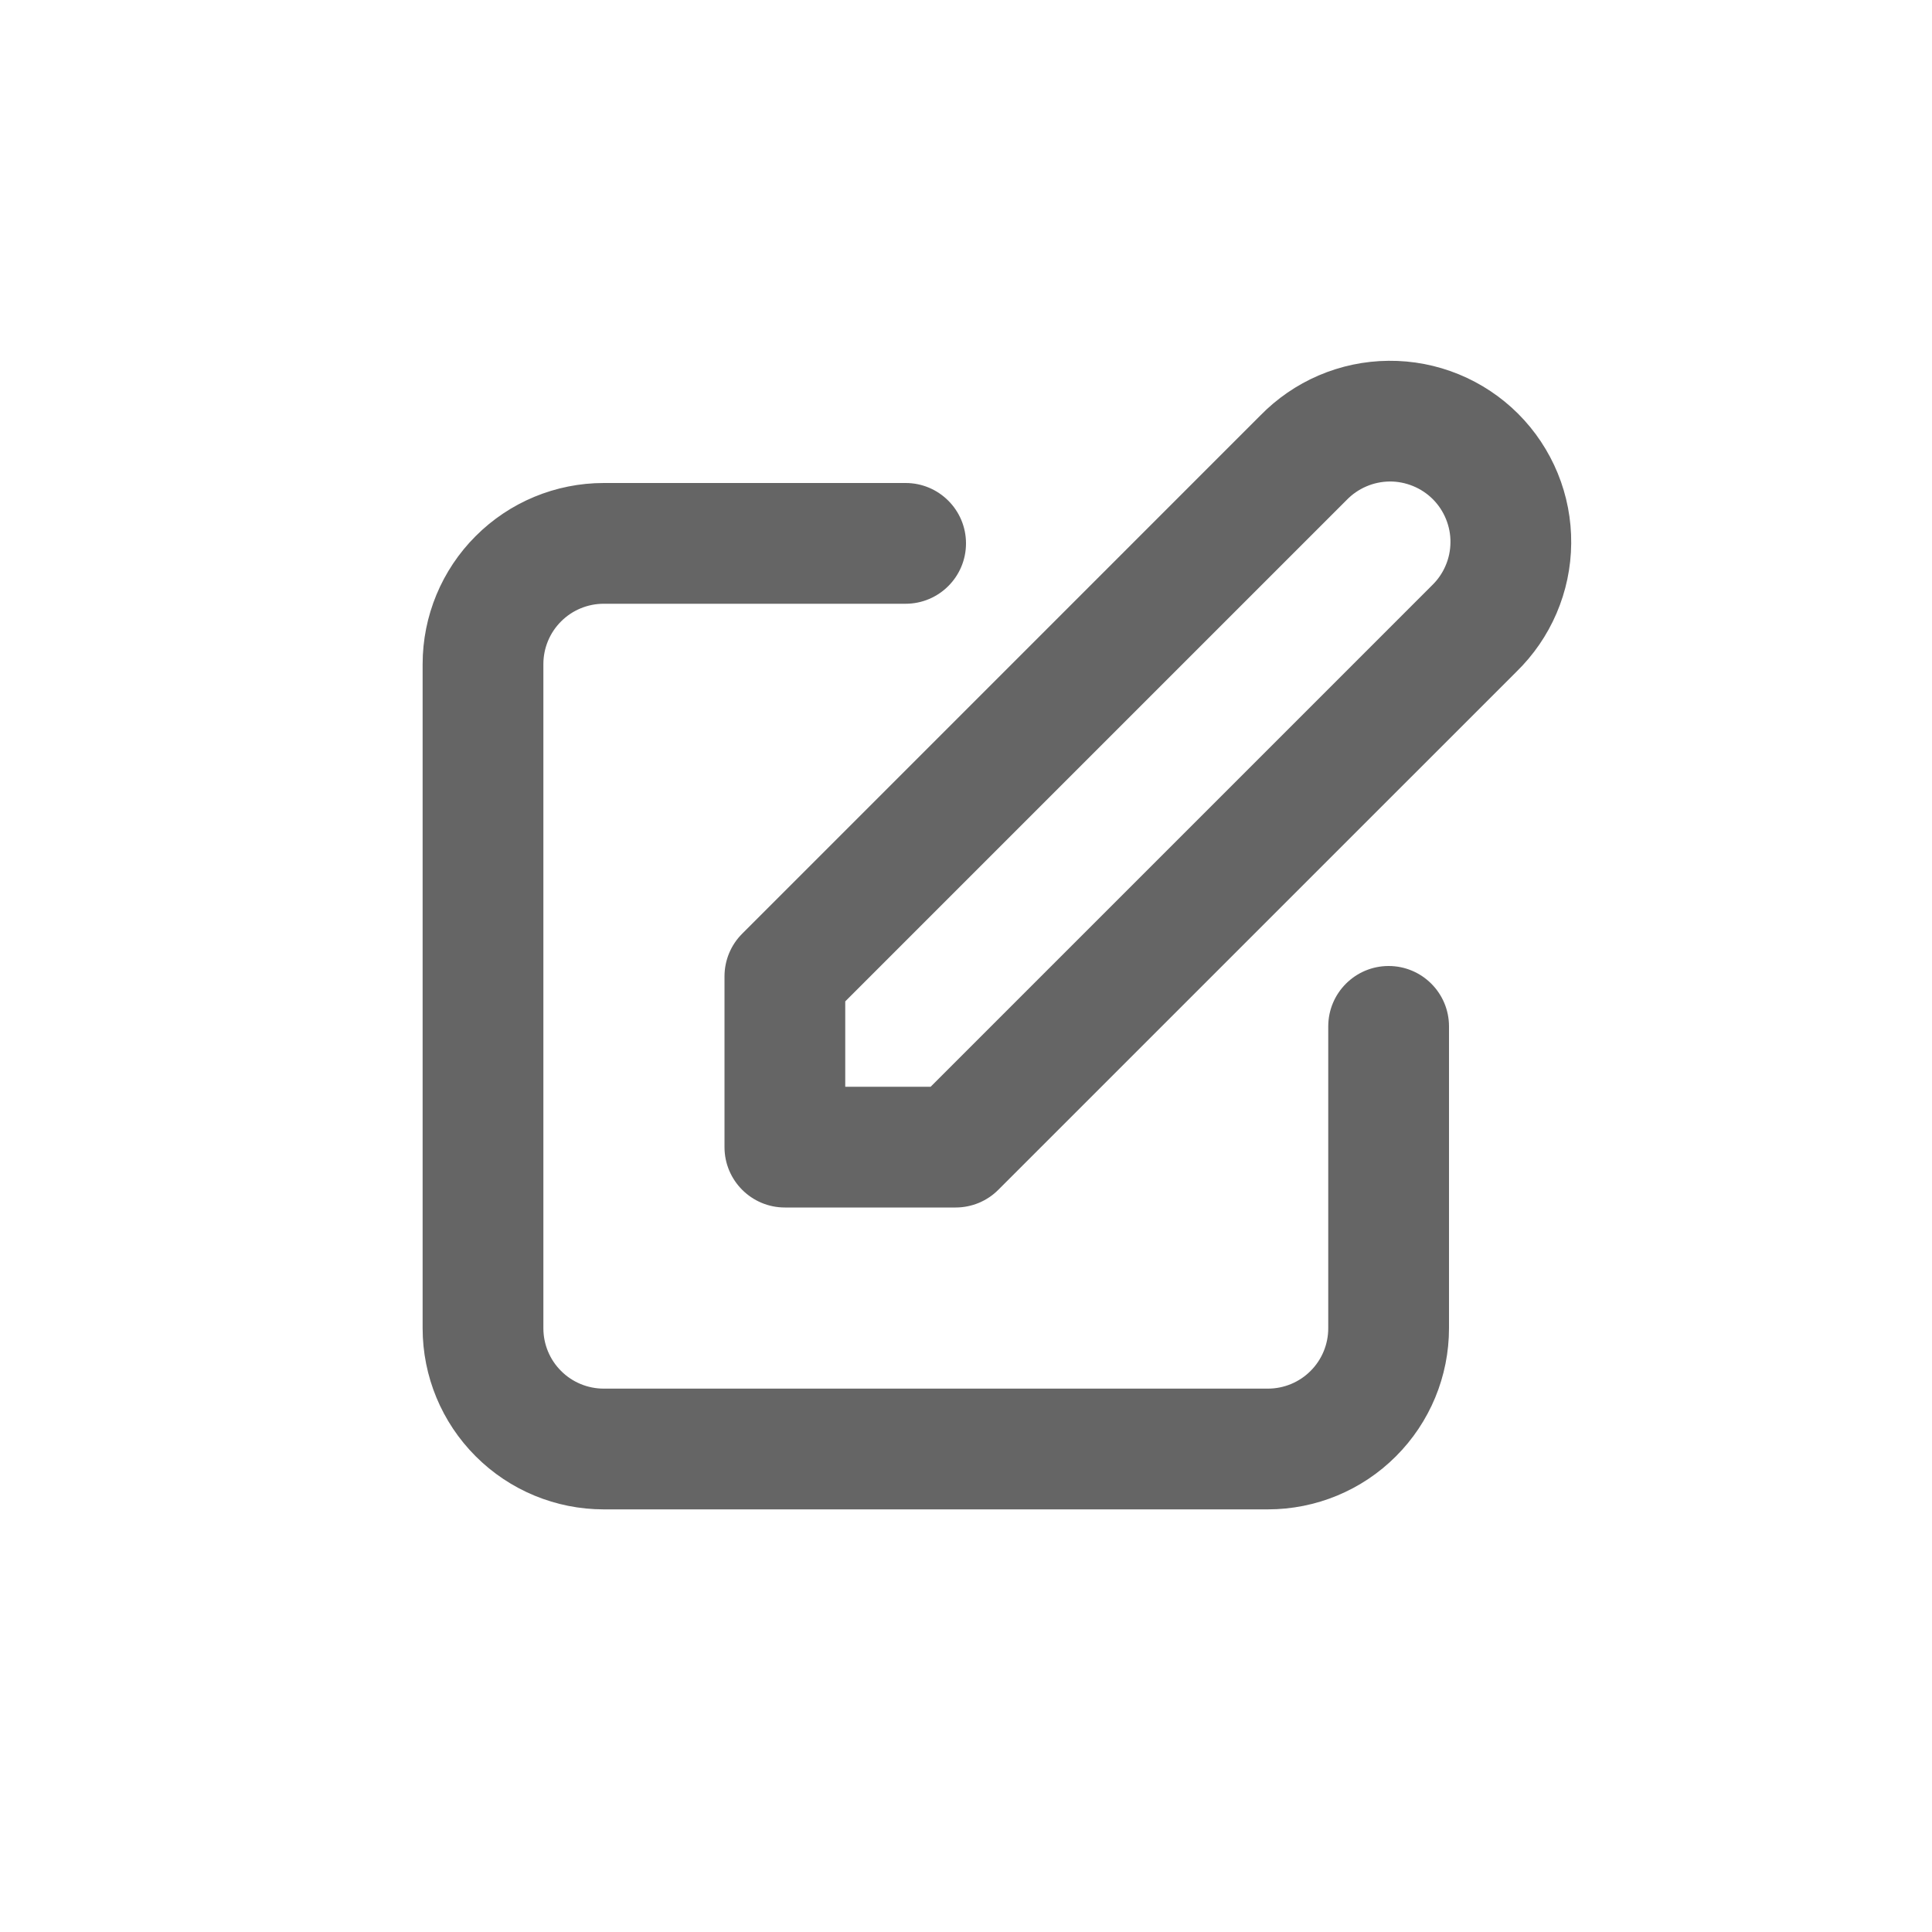
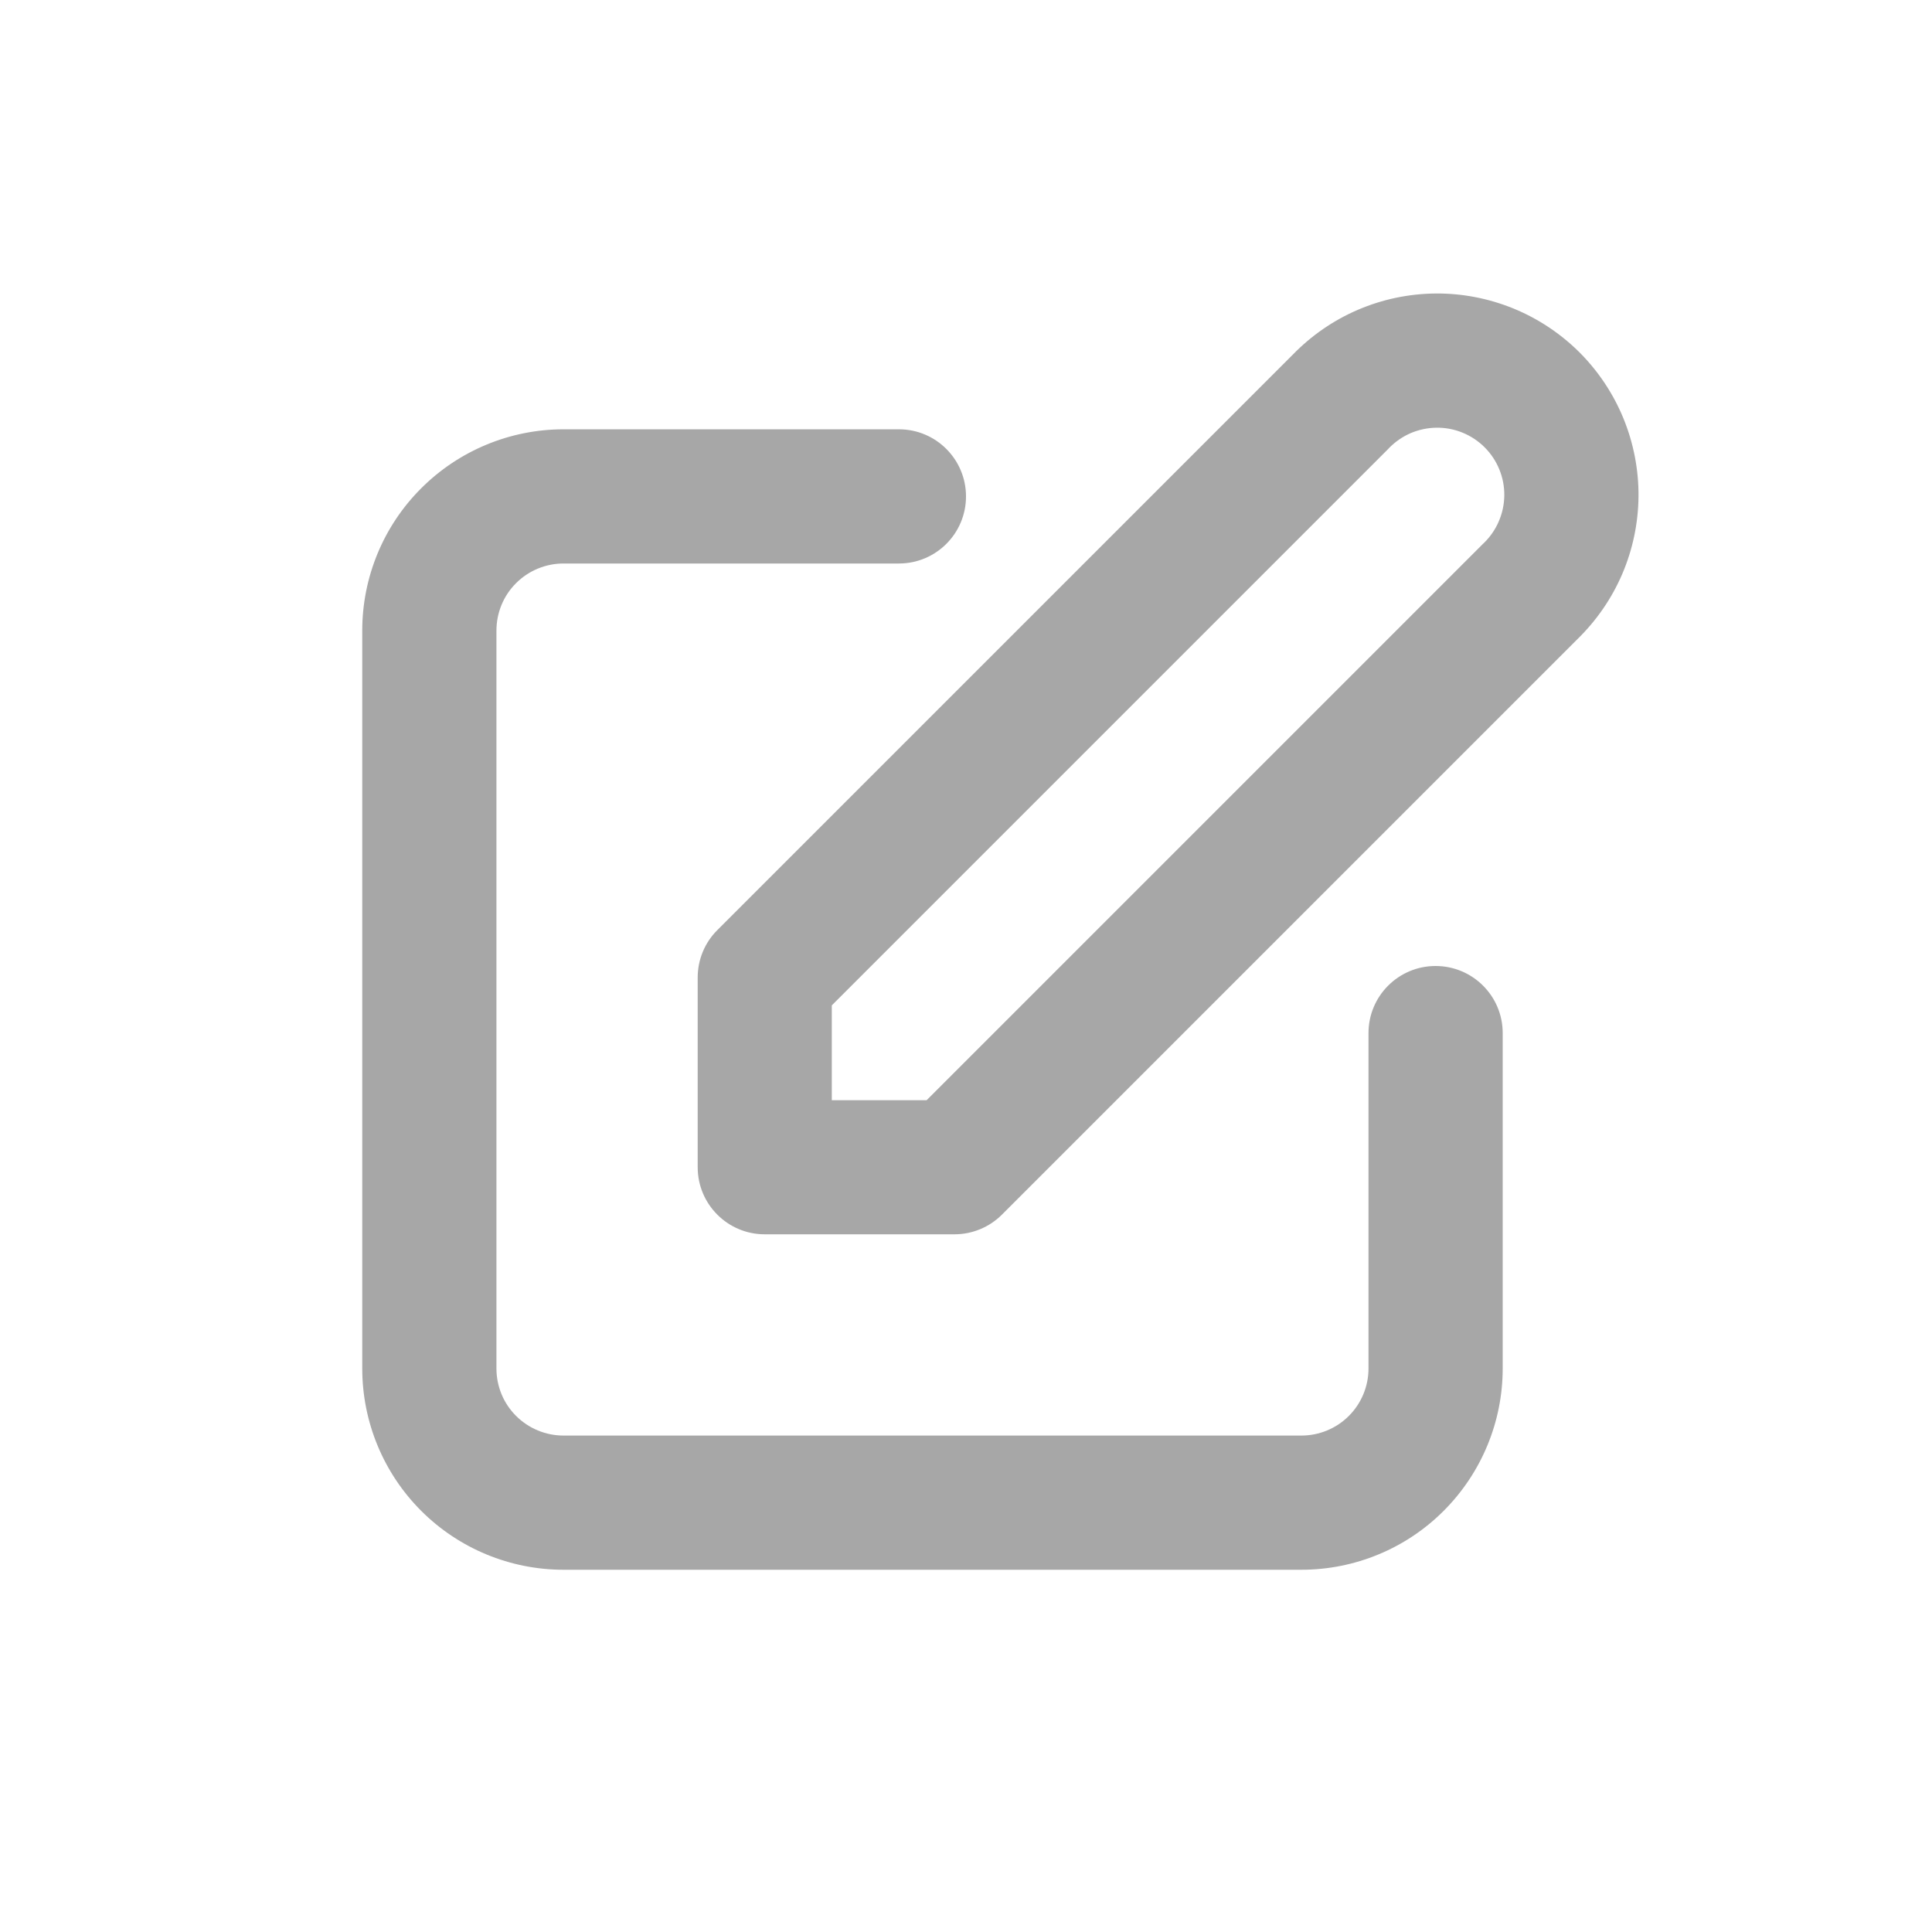
- <svg xmlns="http://www.w3.org/2000/svg" width="32" height="32" viewBox="0 0 32 32" fill="none">
-   <path fill-rule="evenodd" clip-rule="evenodd" d="M23.403 8.05C23.28 8 23.149 7.974 23.016 7.975C22.883 7.977 22.752 8.004 22.63 8.057C22.508 8.109 22.398 8.185 22.305 8.281L22.293 8.293L14 16.586V18H15.414L23.707 9.707L23.719 9.695C23.815 9.602 23.891 9.492 23.943 9.37C23.996 9.248 24.023 9.117 24.024 8.984C24.026 8.851 24 8.72 23.95 8.597C23.9 8.474 23.826 8.362 23.732 8.268C23.638 8.174 23.526 8.1 23.403 8.05ZM22.998 5.976C23.397 5.972 23.792 6.048 24.161 6.199C24.529 6.35 24.864 6.572 25.146 6.854C25.428 7.136 25.65 7.471 25.801 7.839C25.952 8.208 26.028 8.603 26.024 9.002C26.021 9.4 25.938 9.793 25.781 10.159C25.625 10.523 25.399 10.851 25.116 11.127L16.535 19.707C16.348 19.895 16.093 20 15.828 20H13C12.448 20 12 19.552 12 19V16.172C12 15.907 12.105 15.652 12.293 15.465L20.873 6.884C21.149 6.601 21.477 6.375 21.84 6.219C22.206 6.062 22.6 5.979 22.998 5.976ZM7.879 8.879C8.441 8.316 9.204 8 10 8H15C15.552 8 16 8.448 16 9C16 9.552 15.552 10 15 10H10C9.735 10 9.48 10.105 9.293 10.293C9.105 10.48 9 10.735 9 11V22C9 22.265 9.105 22.52 9.293 22.707C9.48 22.895 9.735 23 10 23H21C21.265 23 21.52 22.895 21.707 22.707C21.895 22.52 22 22.265 22 22V17C22 16.448 22.448 16 23 16C23.552 16 24 16.448 24 17V22C24 22.796 23.684 23.559 23.121 24.121C22.559 24.684 21.796 25 21 25H10C9.204 25 8.441 24.684 7.879 24.121C7.316 23.559 7 22.796 7 22V11C7 10.204 7.316 9.441 7.879 8.879Z" fill="#656565" />
+ <svg xmlns="http://www.w3.org/2000/svg" width="24" height="24" viewBox="0 0 24 24" fill="none">
+   <path fill-rule="evenodd" clip-rule="evenodd" d="M18.169 5.375C18.067 5.333 17.957 5.312 17.847 5.313C17.736 5.314 17.627 5.337 17.525 5.38C17.423 5.424 17.331 5.488 17.254 5.567L17.244 5.578L10.333 12.489V13.667H11.511L18.422 6.756L18.433 6.746C18.512 6.669 18.576 6.577 18.619 6.475C18.663 6.373 18.686 6.264 18.687 6.153C18.688 6.043 18.667 5.933 18.625 5.831C18.583 5.728 18.521 5.635 18.443 5.557C18.365 5.479 18.272 5.417 18.169 5.375ZM17.832 3.646C18.164 3.643 18.493 3.707 18.8 3.832C19.108 3.958 19.387 4.144 19.622 4.378C19.856 4.613 20.042 4.892 20.168 5.2C20.293 5.507 20.357 5.836 20.354 6.168C20.351 6.5 20.282 6.828 20.151 7.133C20.021 7.435 19.832 7.709 19.596 7.939L12.446 15.089C12.29 15.245 12.078 15.333 11.857 15.333H9.5C9.04 15.333 8.667 14.96 8.667 14.5V12.143C8.667 11.922 8.754 11.71 8.911 11.554L16.061 4.404C16.291 4.168 16.564 3.979 16.867 3.849C17.172 3.718 17.5 3.649 17.832 3.646ZM5.232 6.066C5.701 5.597 6.337 5.333 7 5.333H11.167C11.627 5.333 12 5.706 12 6.167C12 6.627 11.627 7 11.167 7H7C6.779 7 6.567 7.088 6.411 7.244C6.254 7.4 6.167 7.612 6.167 7.833V17C6.167 17.221 6.254 17.433 6.411 17.589C6.567 17.745 6.779 17.833 7 17.833H16.167C16.388 17.833 16.6 17.745 16.756 17.589C16.912 17.433 17 17.221 17 17V12.833C17 12.373 17.373 12 17.833 12C18.294 12 18.667 12.373 18.667 12.833V17C18.667 17.663 18.403 18.299 17.934 18.768C17.466 19.237 16.83 19.5 16.167 19.5H7C6.337 19.5 5.701 19.237 5.232 18.768C4.763 18.299 4.5 17.663 4.5 17V7.833C4.5 7.17 4.763 6.534 5.232 6.066Z" fill="#A7A7A7" />
</svg>
